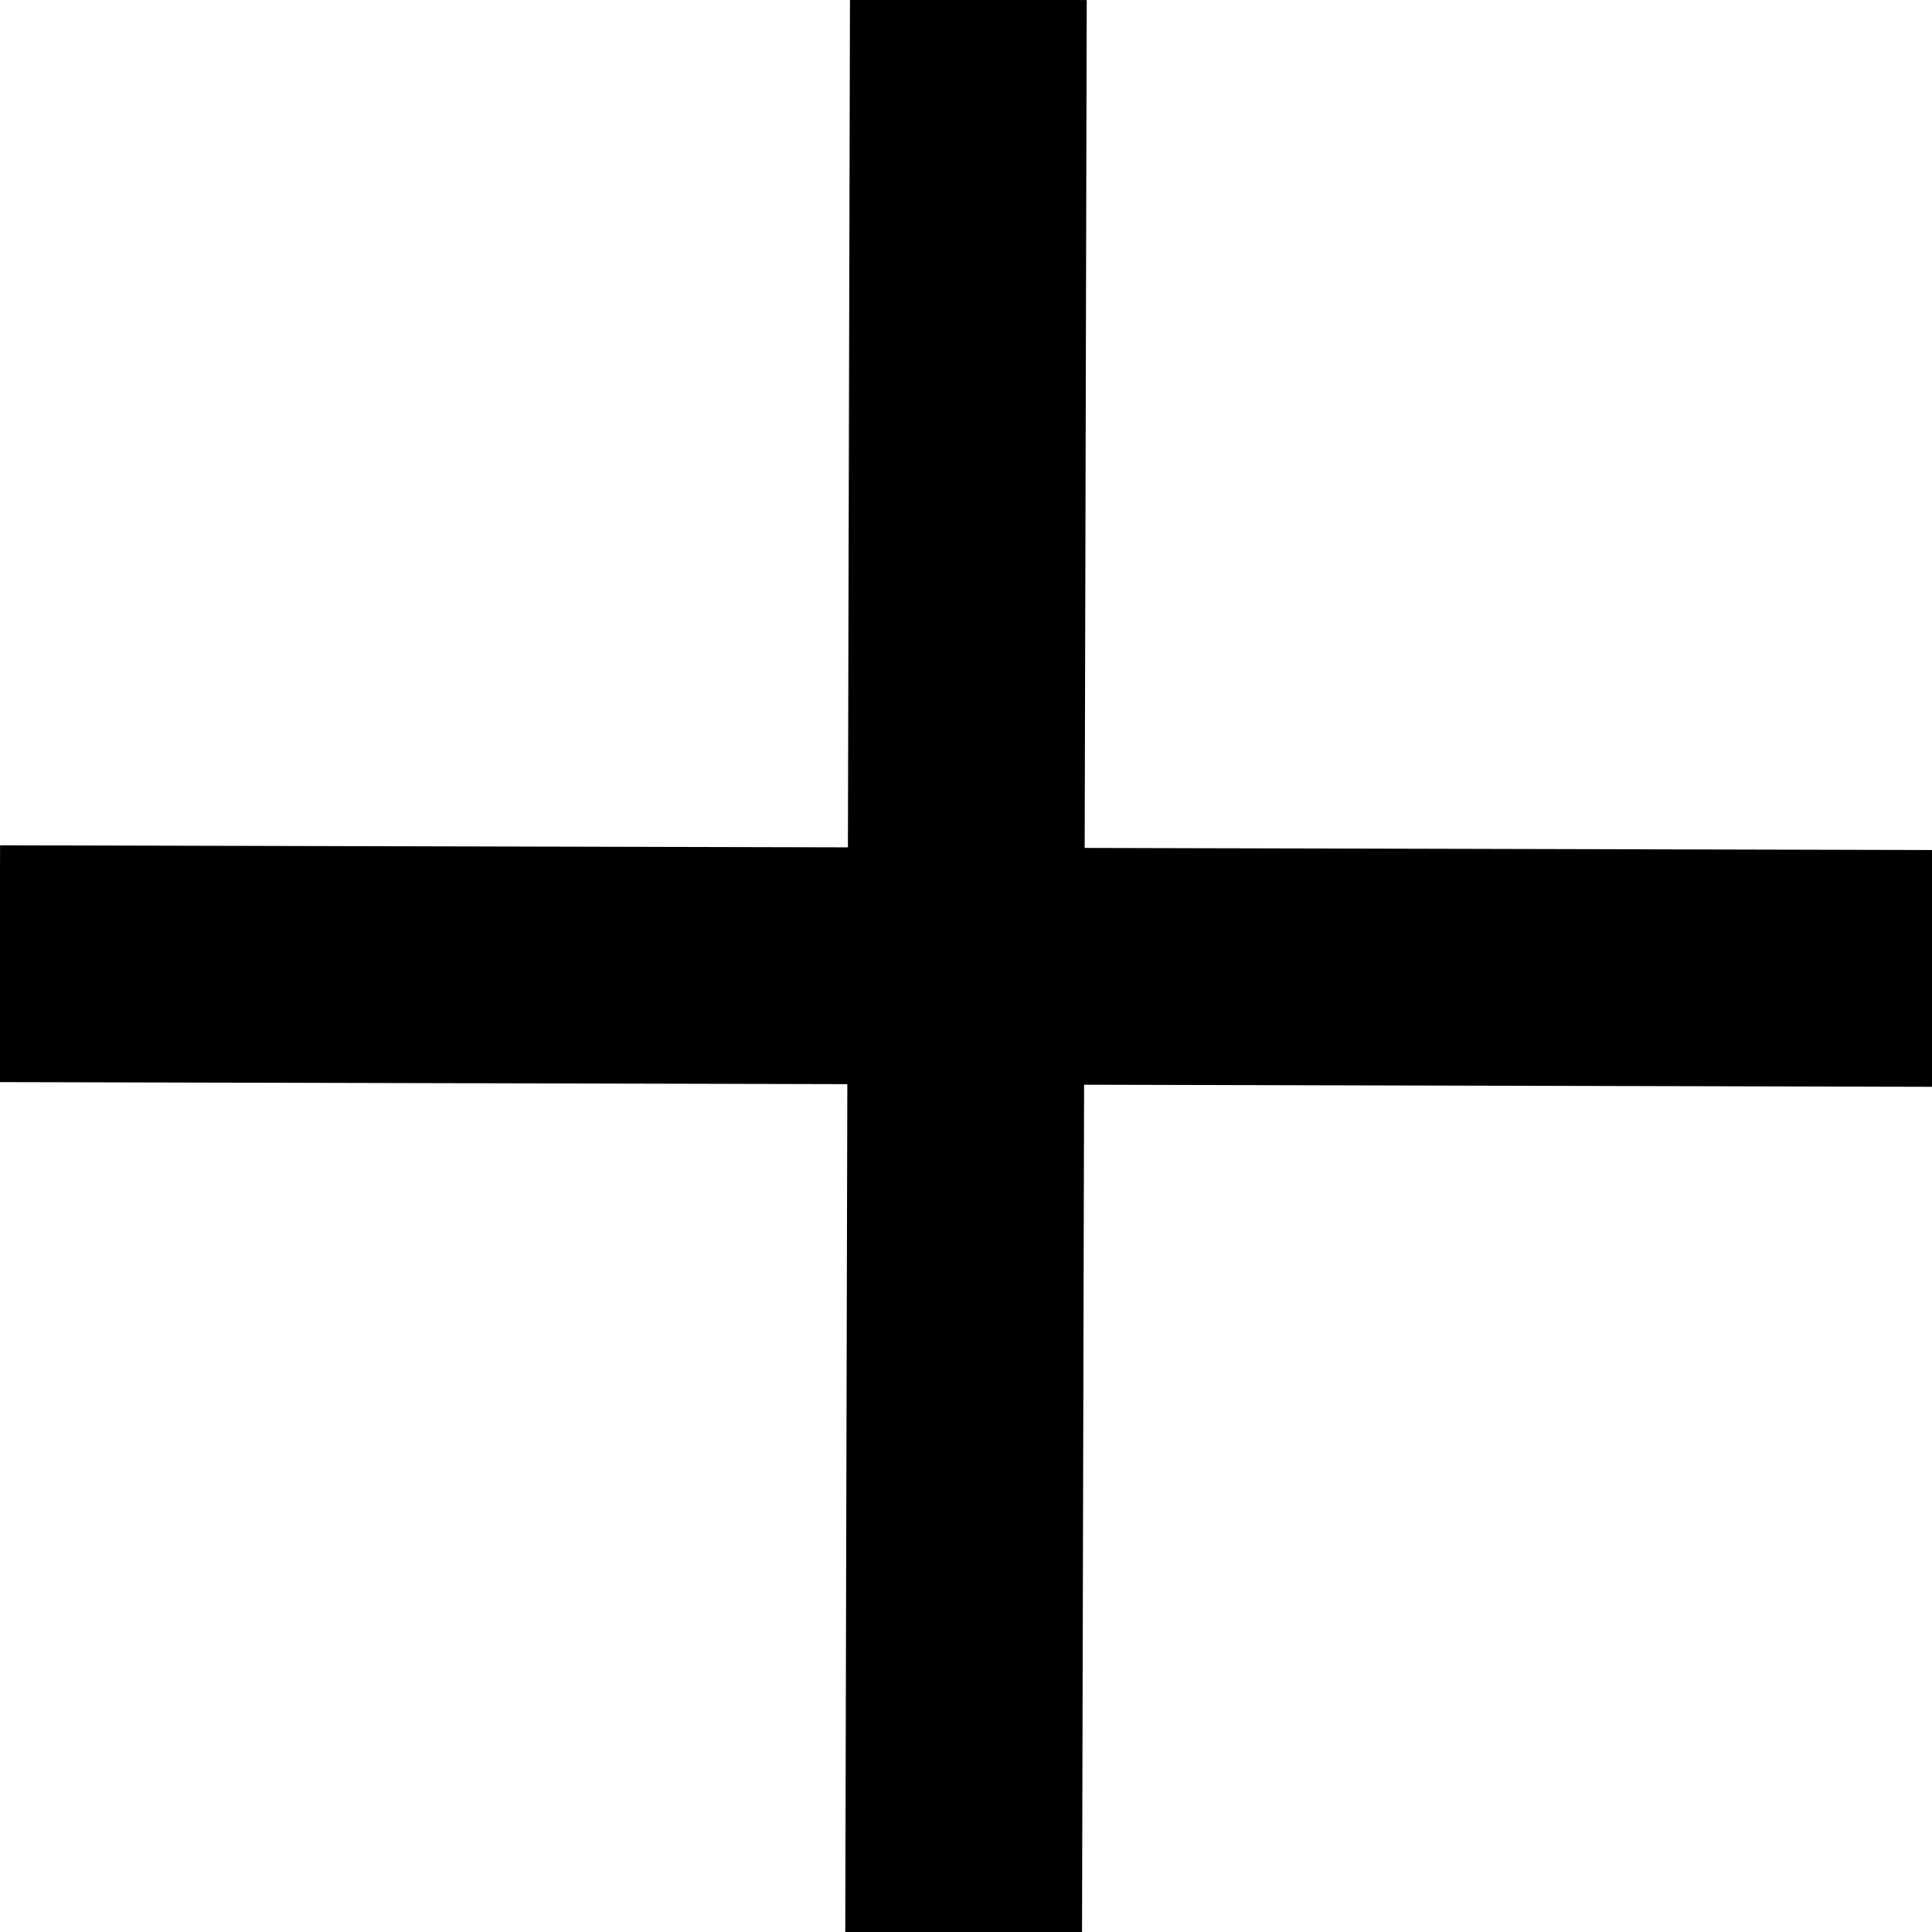
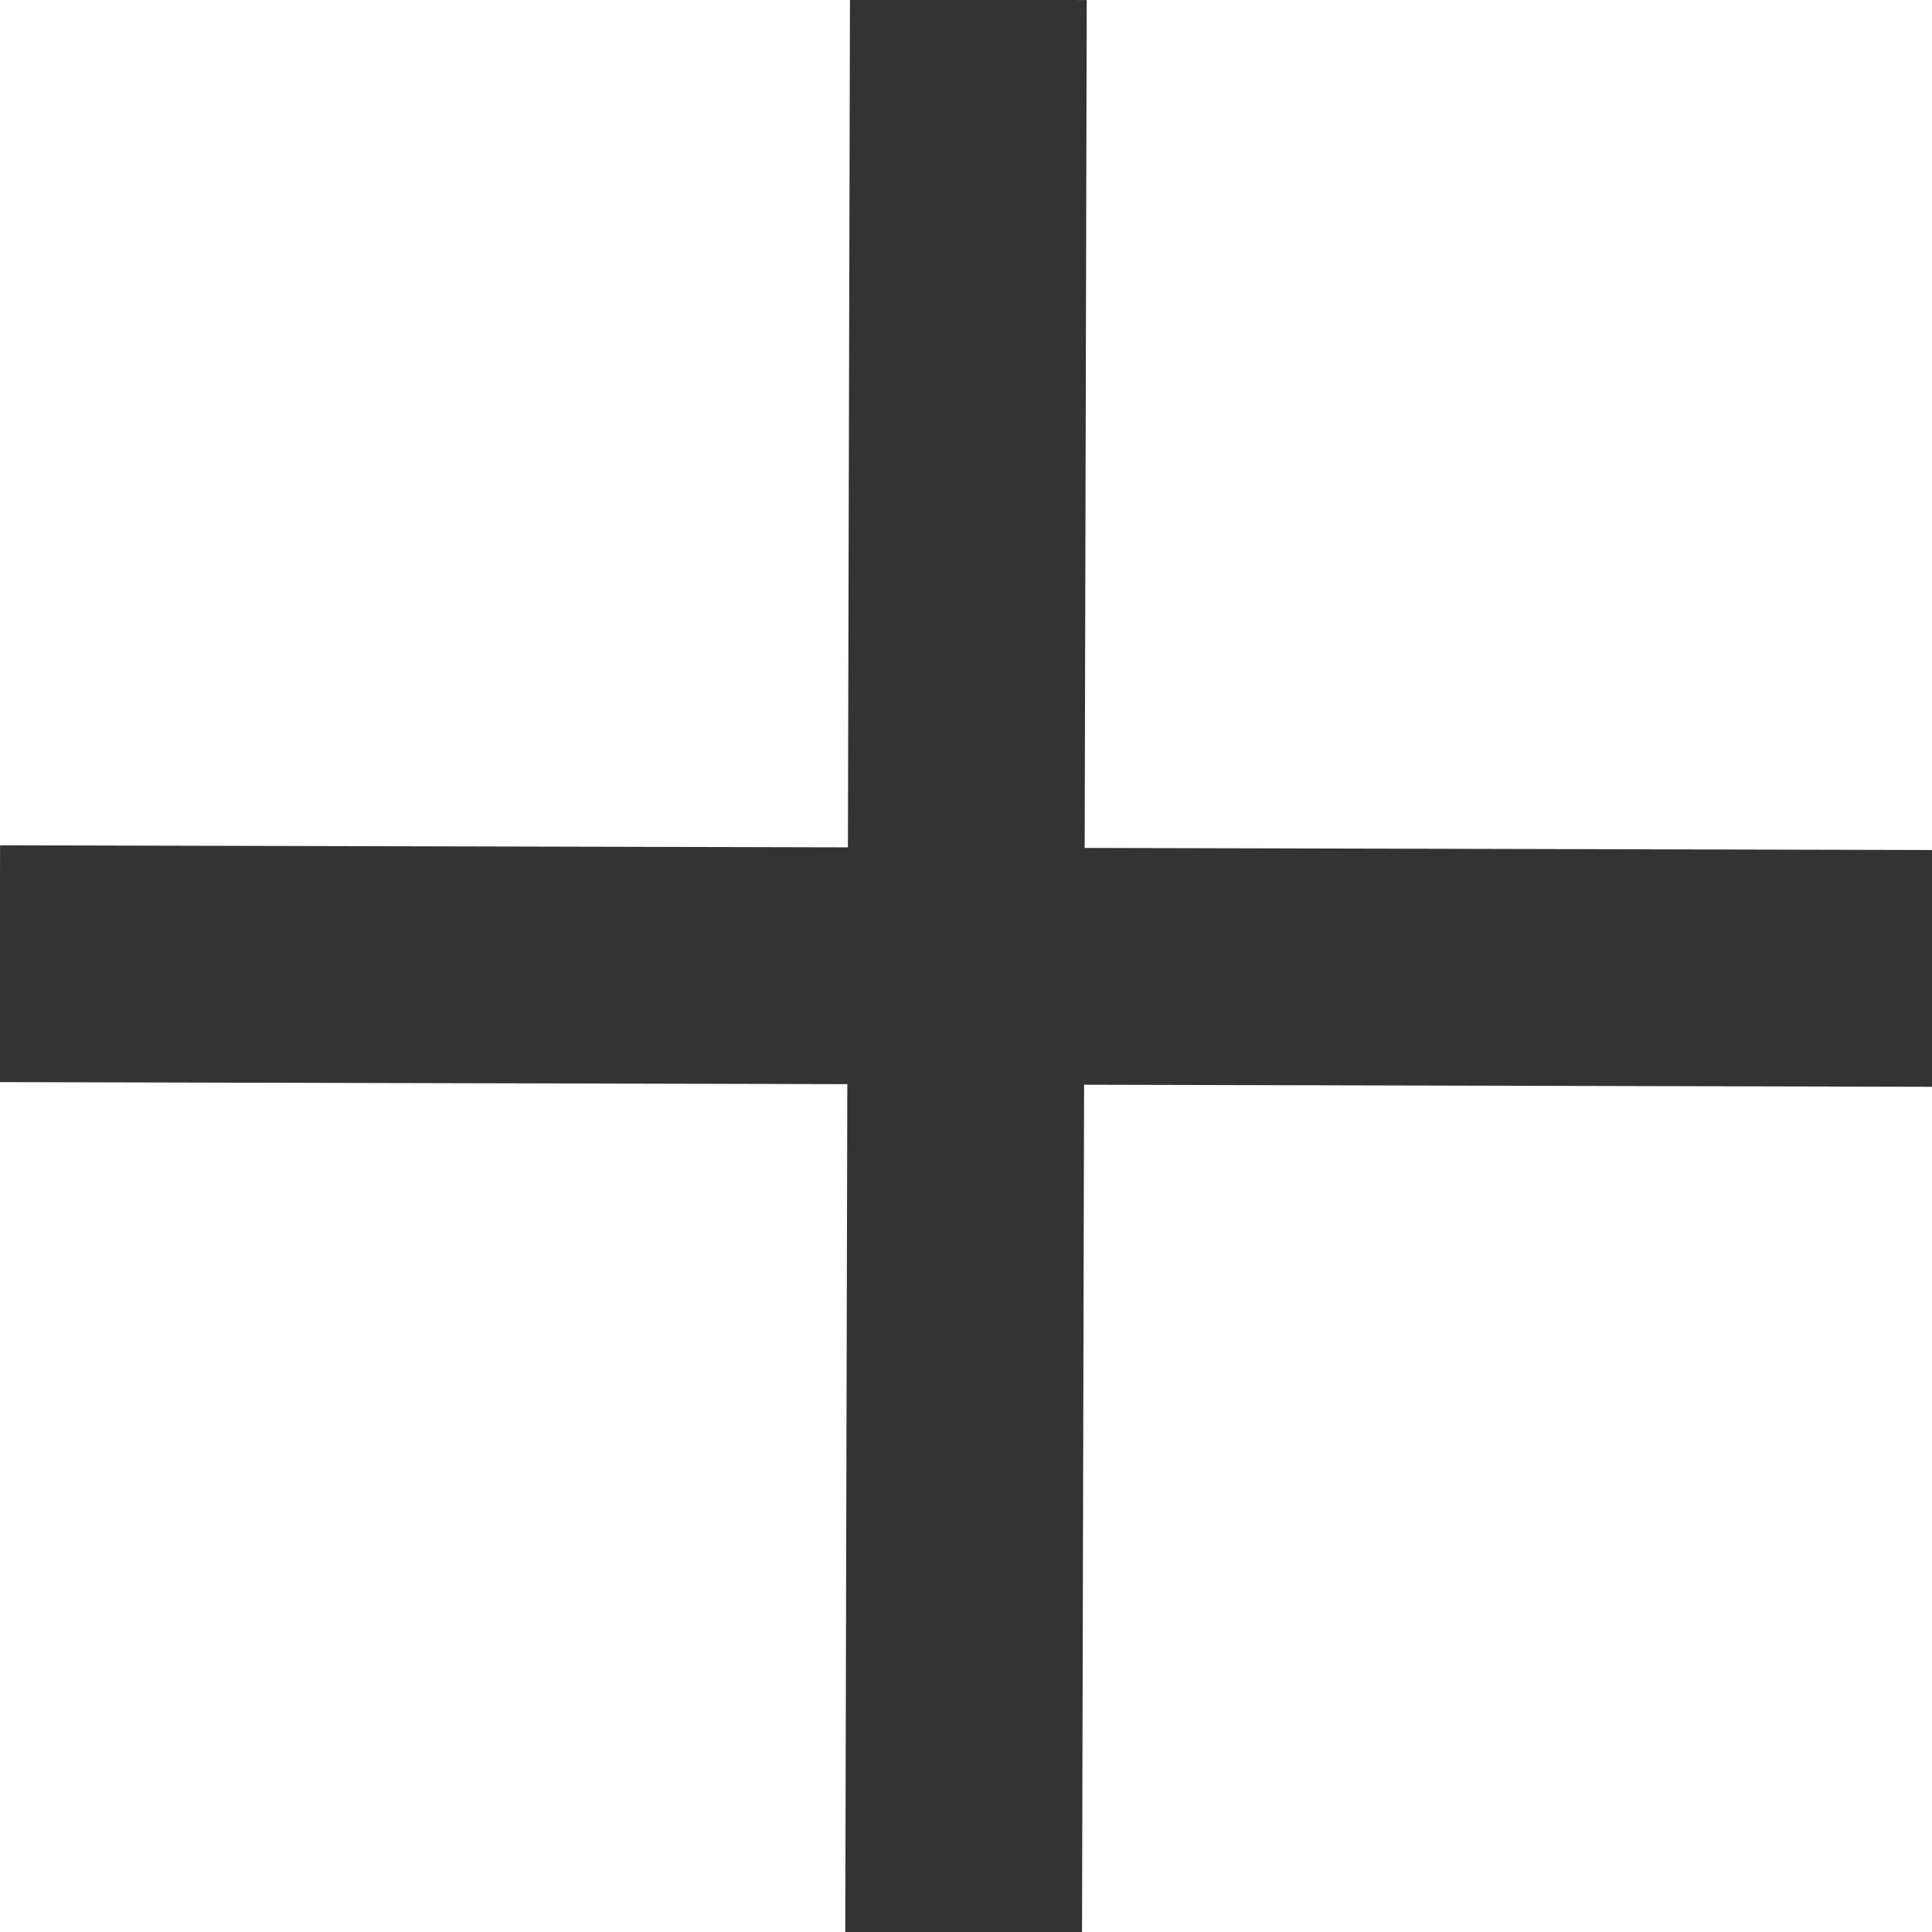
<svg xmlns="http://www.w3.org/2000/svg" width="16" height="16" viewBox="0 0 16 16" id="svg4307" version="1.1">
  <defs id="defs4309" />
  <g id="layer1" transform="translate(0,-1036.362)">
    <g transform="matrix(0.9983504,0,0,1,-159.7361,549.3622)" id="g4855" style="display:inline">
      <g id="g4889">
        <g id="g4139">
-           <rect ry="0" transform="matrix(0.9999971,0.0024309,0.00243894,-0.999997,0,0)" y="-502.593" x="168.238" height="16.005" width="1.964" id="rect8073" style="opacity:1;fill:#000000;fill-opacity:1;stroke:#141414;stroke-width:0;stroke-linecap:butt;stroke-linejoin:round;stroke-miterlimit:4;stroke-dasharray:none;stroke-dashoffset:0;stroke-opacity:1" />
-           <rect style="opacity:1;fill:#000000;fill-opacity:1;stroke:#141414;stroke-width:0;stroke-linecap:butt;stroke-linejoin:round;stroke-miterlimit:4;stroke-dasharray:none;stroke-dashoffset:0;stroke-opacity:1" id="rect8071" width="1.961" height="16.031" x="-495.571" y="-177.236" transform="matrix(0.00243894,-0.999997,-0.9999971,-0.0024309,0,0)" ry="0" />
+           <rect ry="0" transform="matrix(0.9999971,0.0024309,0.00243894,-0.999997,0,0)" y="-502.593" x="168.238" height="16.005" width="1.964" id="rect8073" style="opacity:1;fill:#333333;fill-opacity:1;stroke:#141414;stroke-width:0;stroke-linecap:butt;stroke-linejoin:round;stroke-miterlimit:4;stroke-dasharray:none;stroke-dashoffset:0;stroke-opacity:1" />
+           <rect style="opacity:1;fill:#333333;fill-opacity:1;stroke:#141414;stroke-width:0;stroke-linecap:butt;stroke-linejoin:round;stroke-miterlimit:4;stroke-dasharray:none;stroke-dashoffset:0;stroke-opacity:1" id="rect8071" width="1.961" height="16.031" x="-495.571" y="-177.236" transform="matrix(0.00243894,-0.999997,-0.9999971,-0.0024309,0,0)" ry="0" />
        </g>
      </g>
    </g>
  </g>
</svg>
